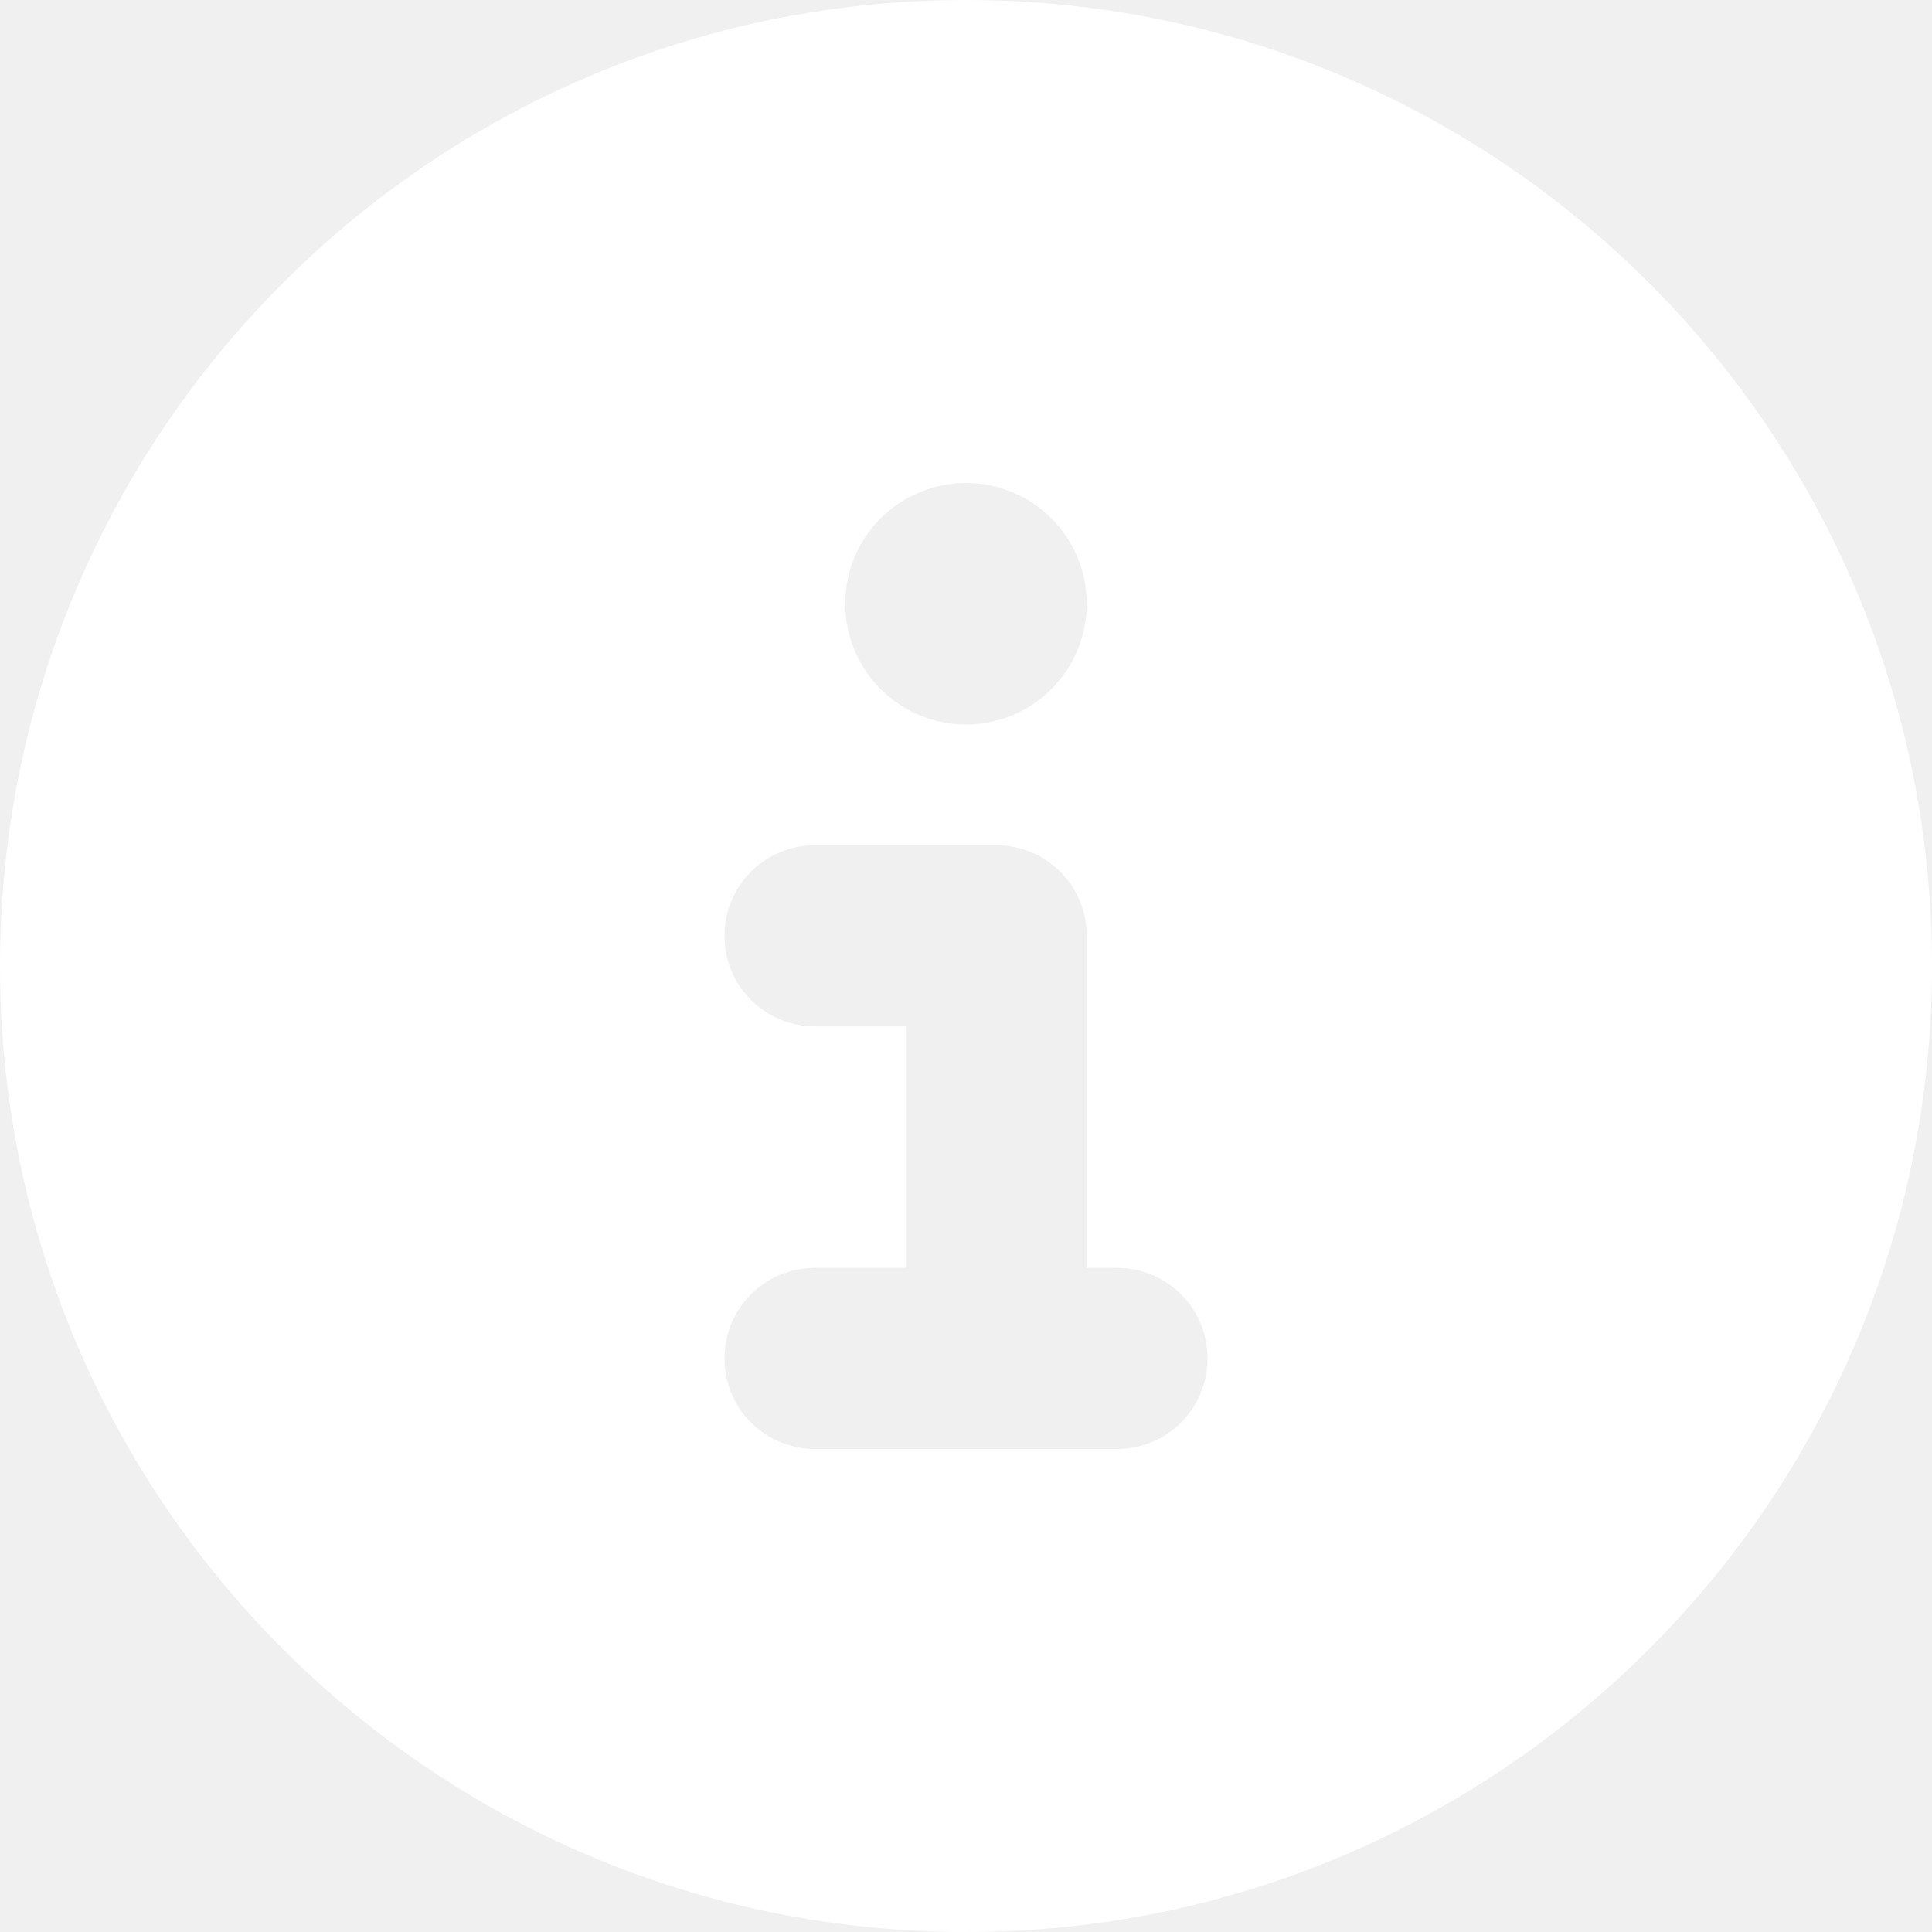
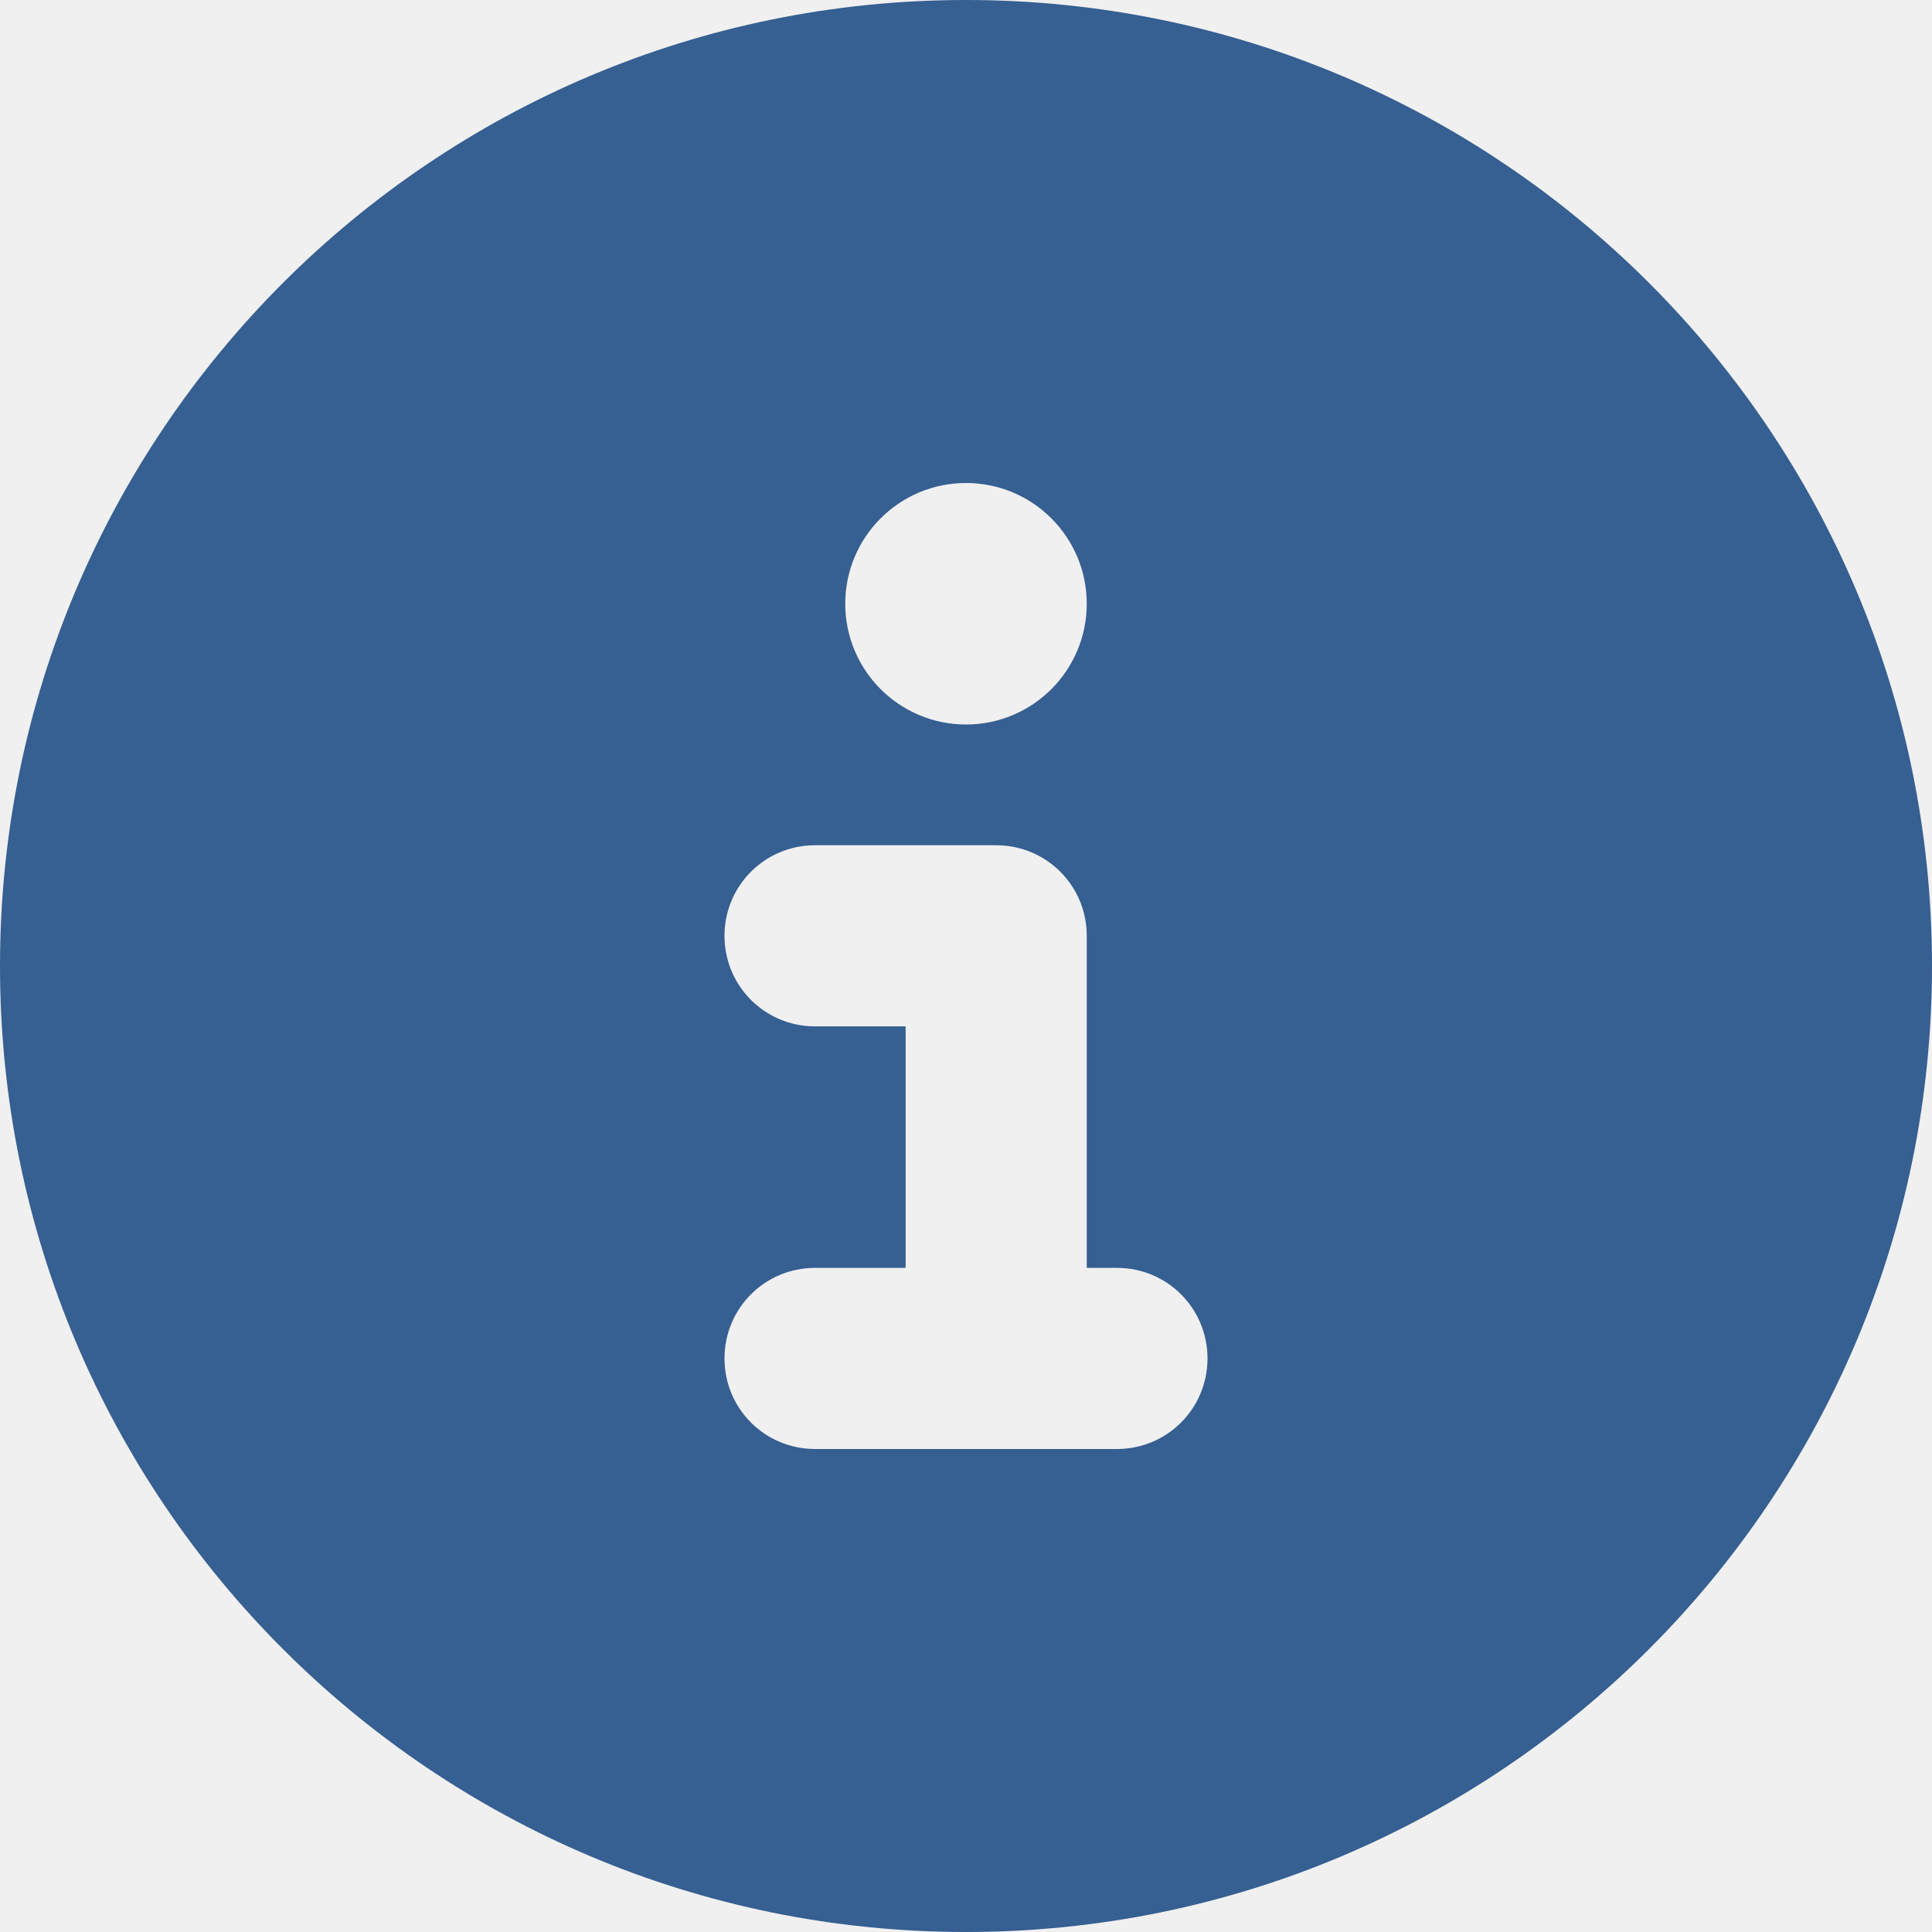
<svg xmlns="http://www.w3.org/2000/svg" viewBox="0 0 512 512">
-   <path fill="#ffffff" d="M256 512A256 256 0 1 0 256 0a256 256 0 1 0 0 512zM216 336h24V272H216c-13.3 0-24-10.7-24-24s10.7-24 24-24h48c13.3 0 24 10.7 24 24v88h8c13.3 0 24 10.7 24 24s-10.7 24-24 24H216c-13.3 0-24-10.7-24-24s10.7-24 24-24zm40-208a32 32 0 1 1 0 64 32 32 0 1 1 0-64z" />
+   <path fill="#365f92" d="M256 512A256 256 0 1 0 256 0a256 256 0 1 0 0 512zM216 336h24V272H216c-13.3 0-24-10.7-24-24s10.7-24 24-24h48c13.3 0 24 10.7 24 24v88h8c13.3 0 24 10.7 24 24s-10.7 24-24 24H216c-13.3 0-24-10.7-24-24s10.7-24 24-24zm40-208a32 32 0 1 1 0 64 32 32 0 1 1 0-64z" />
</svg>
